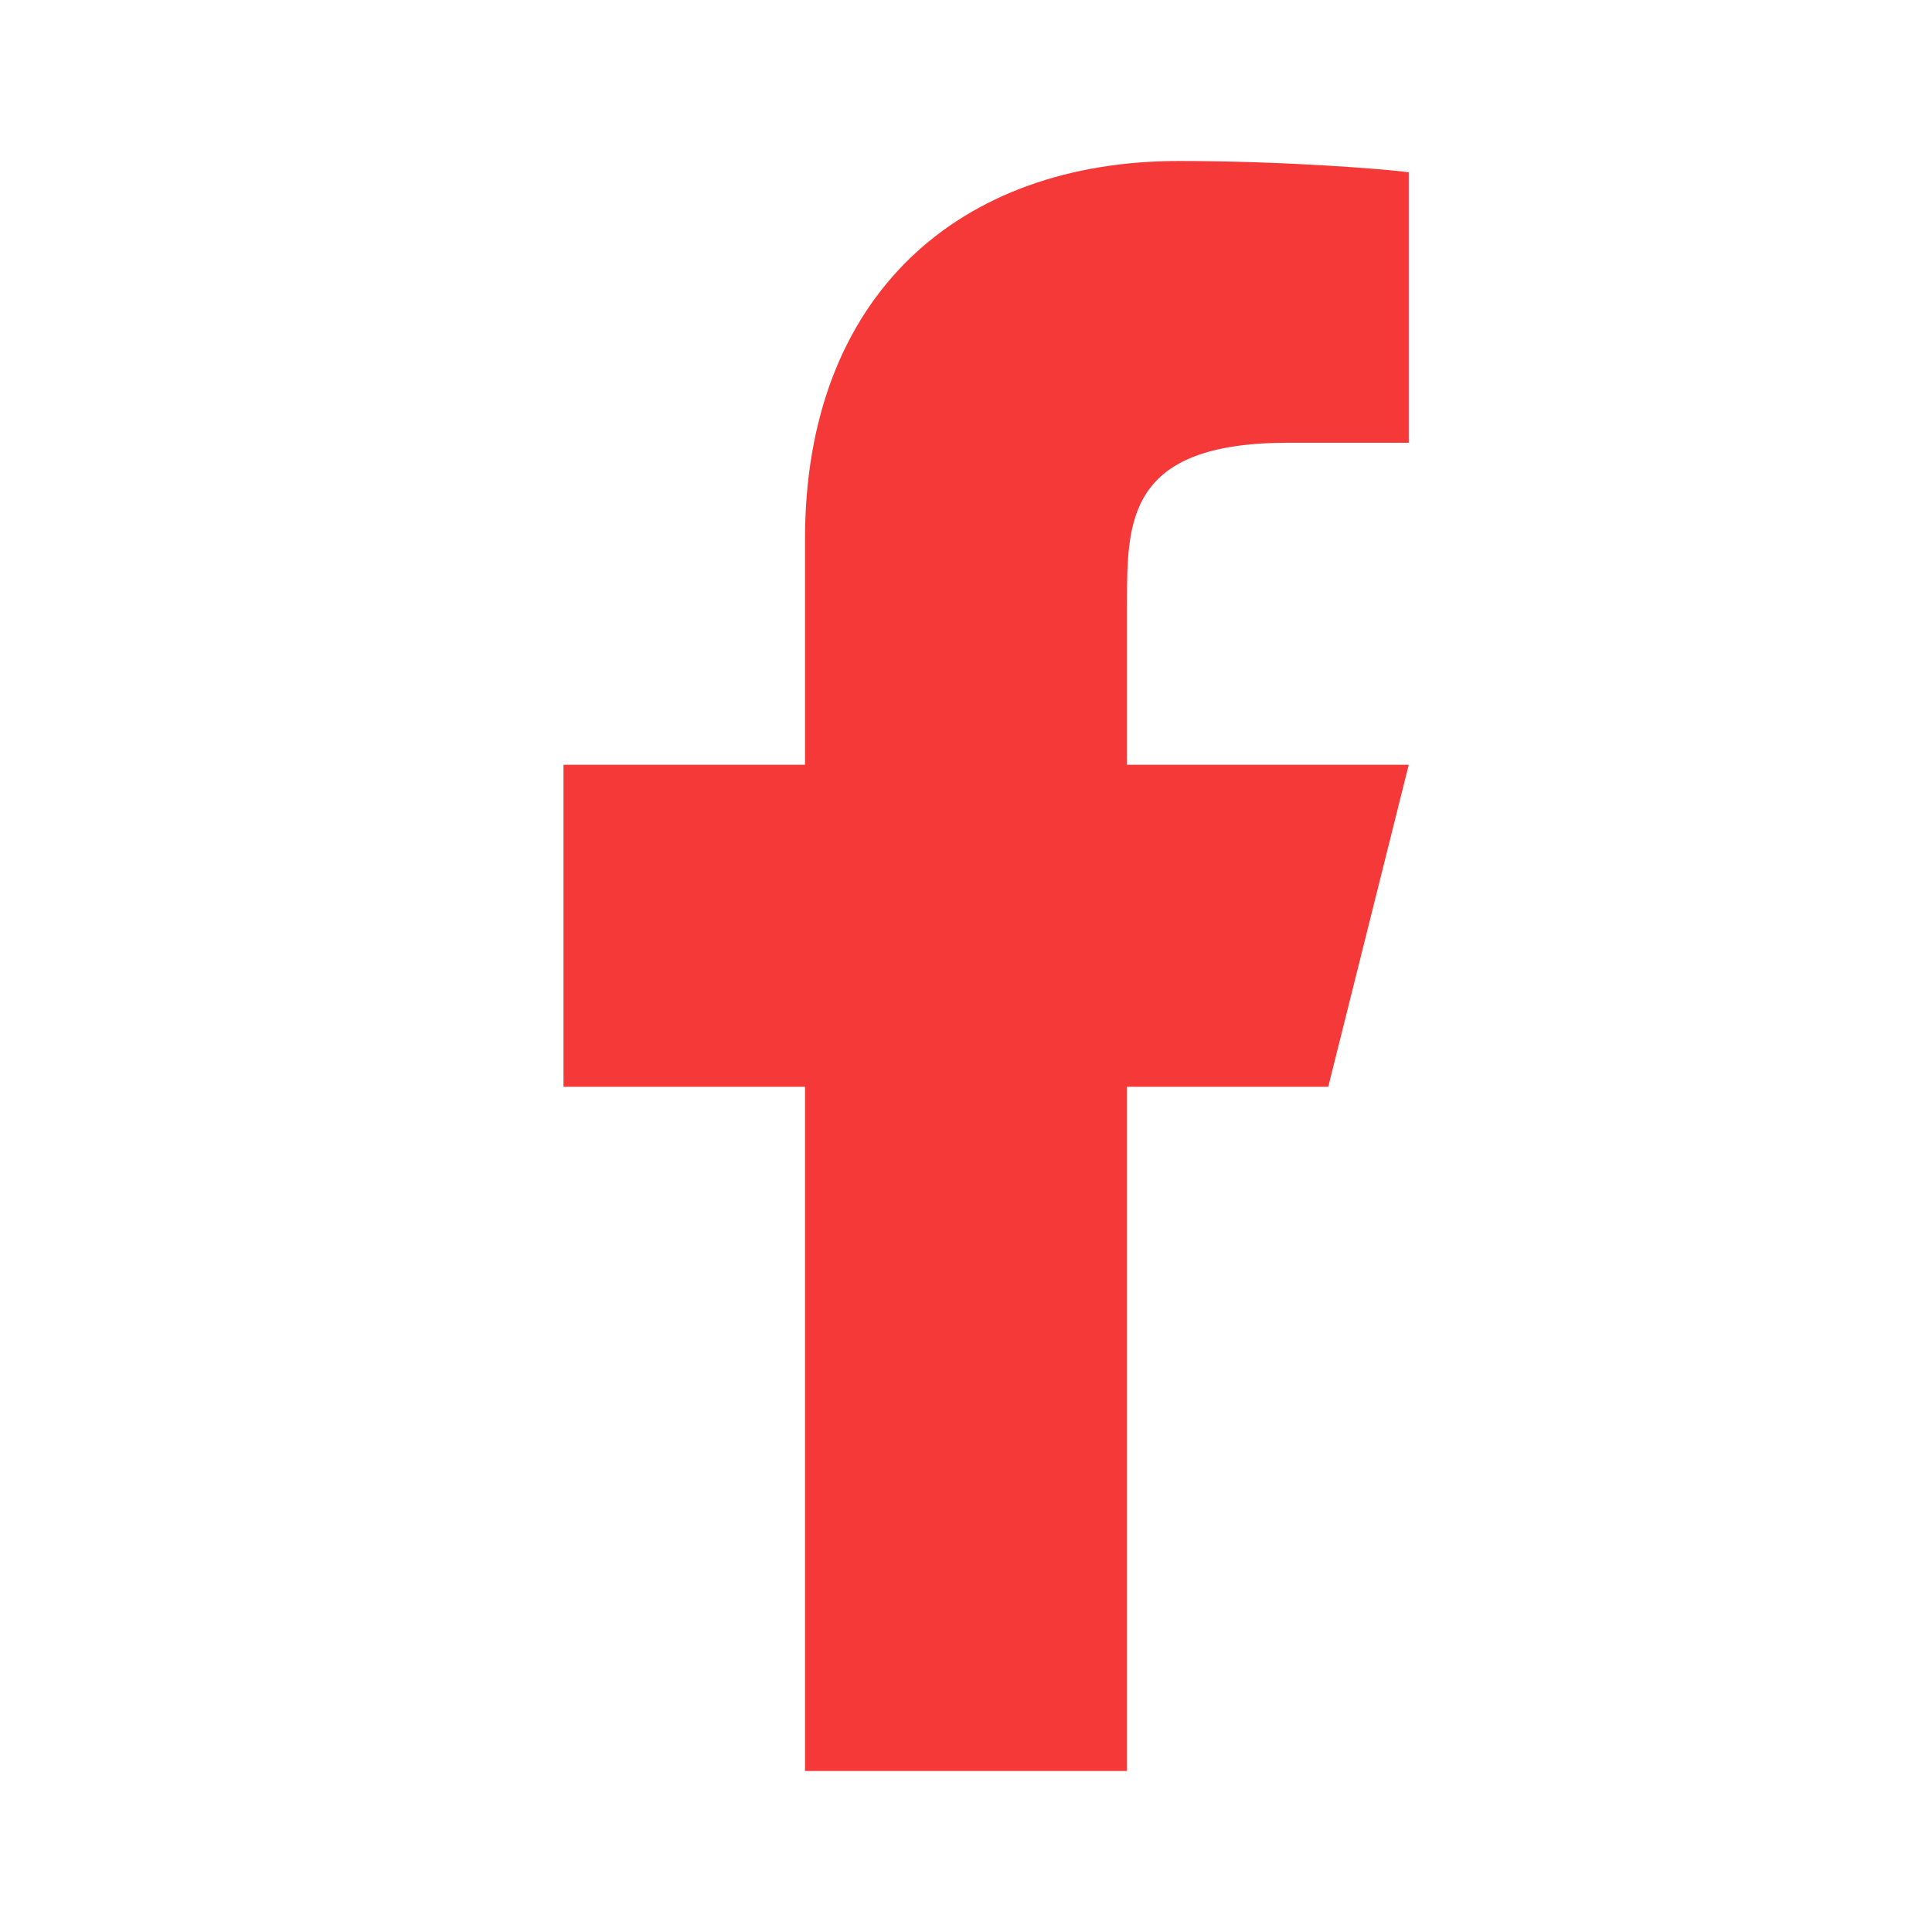
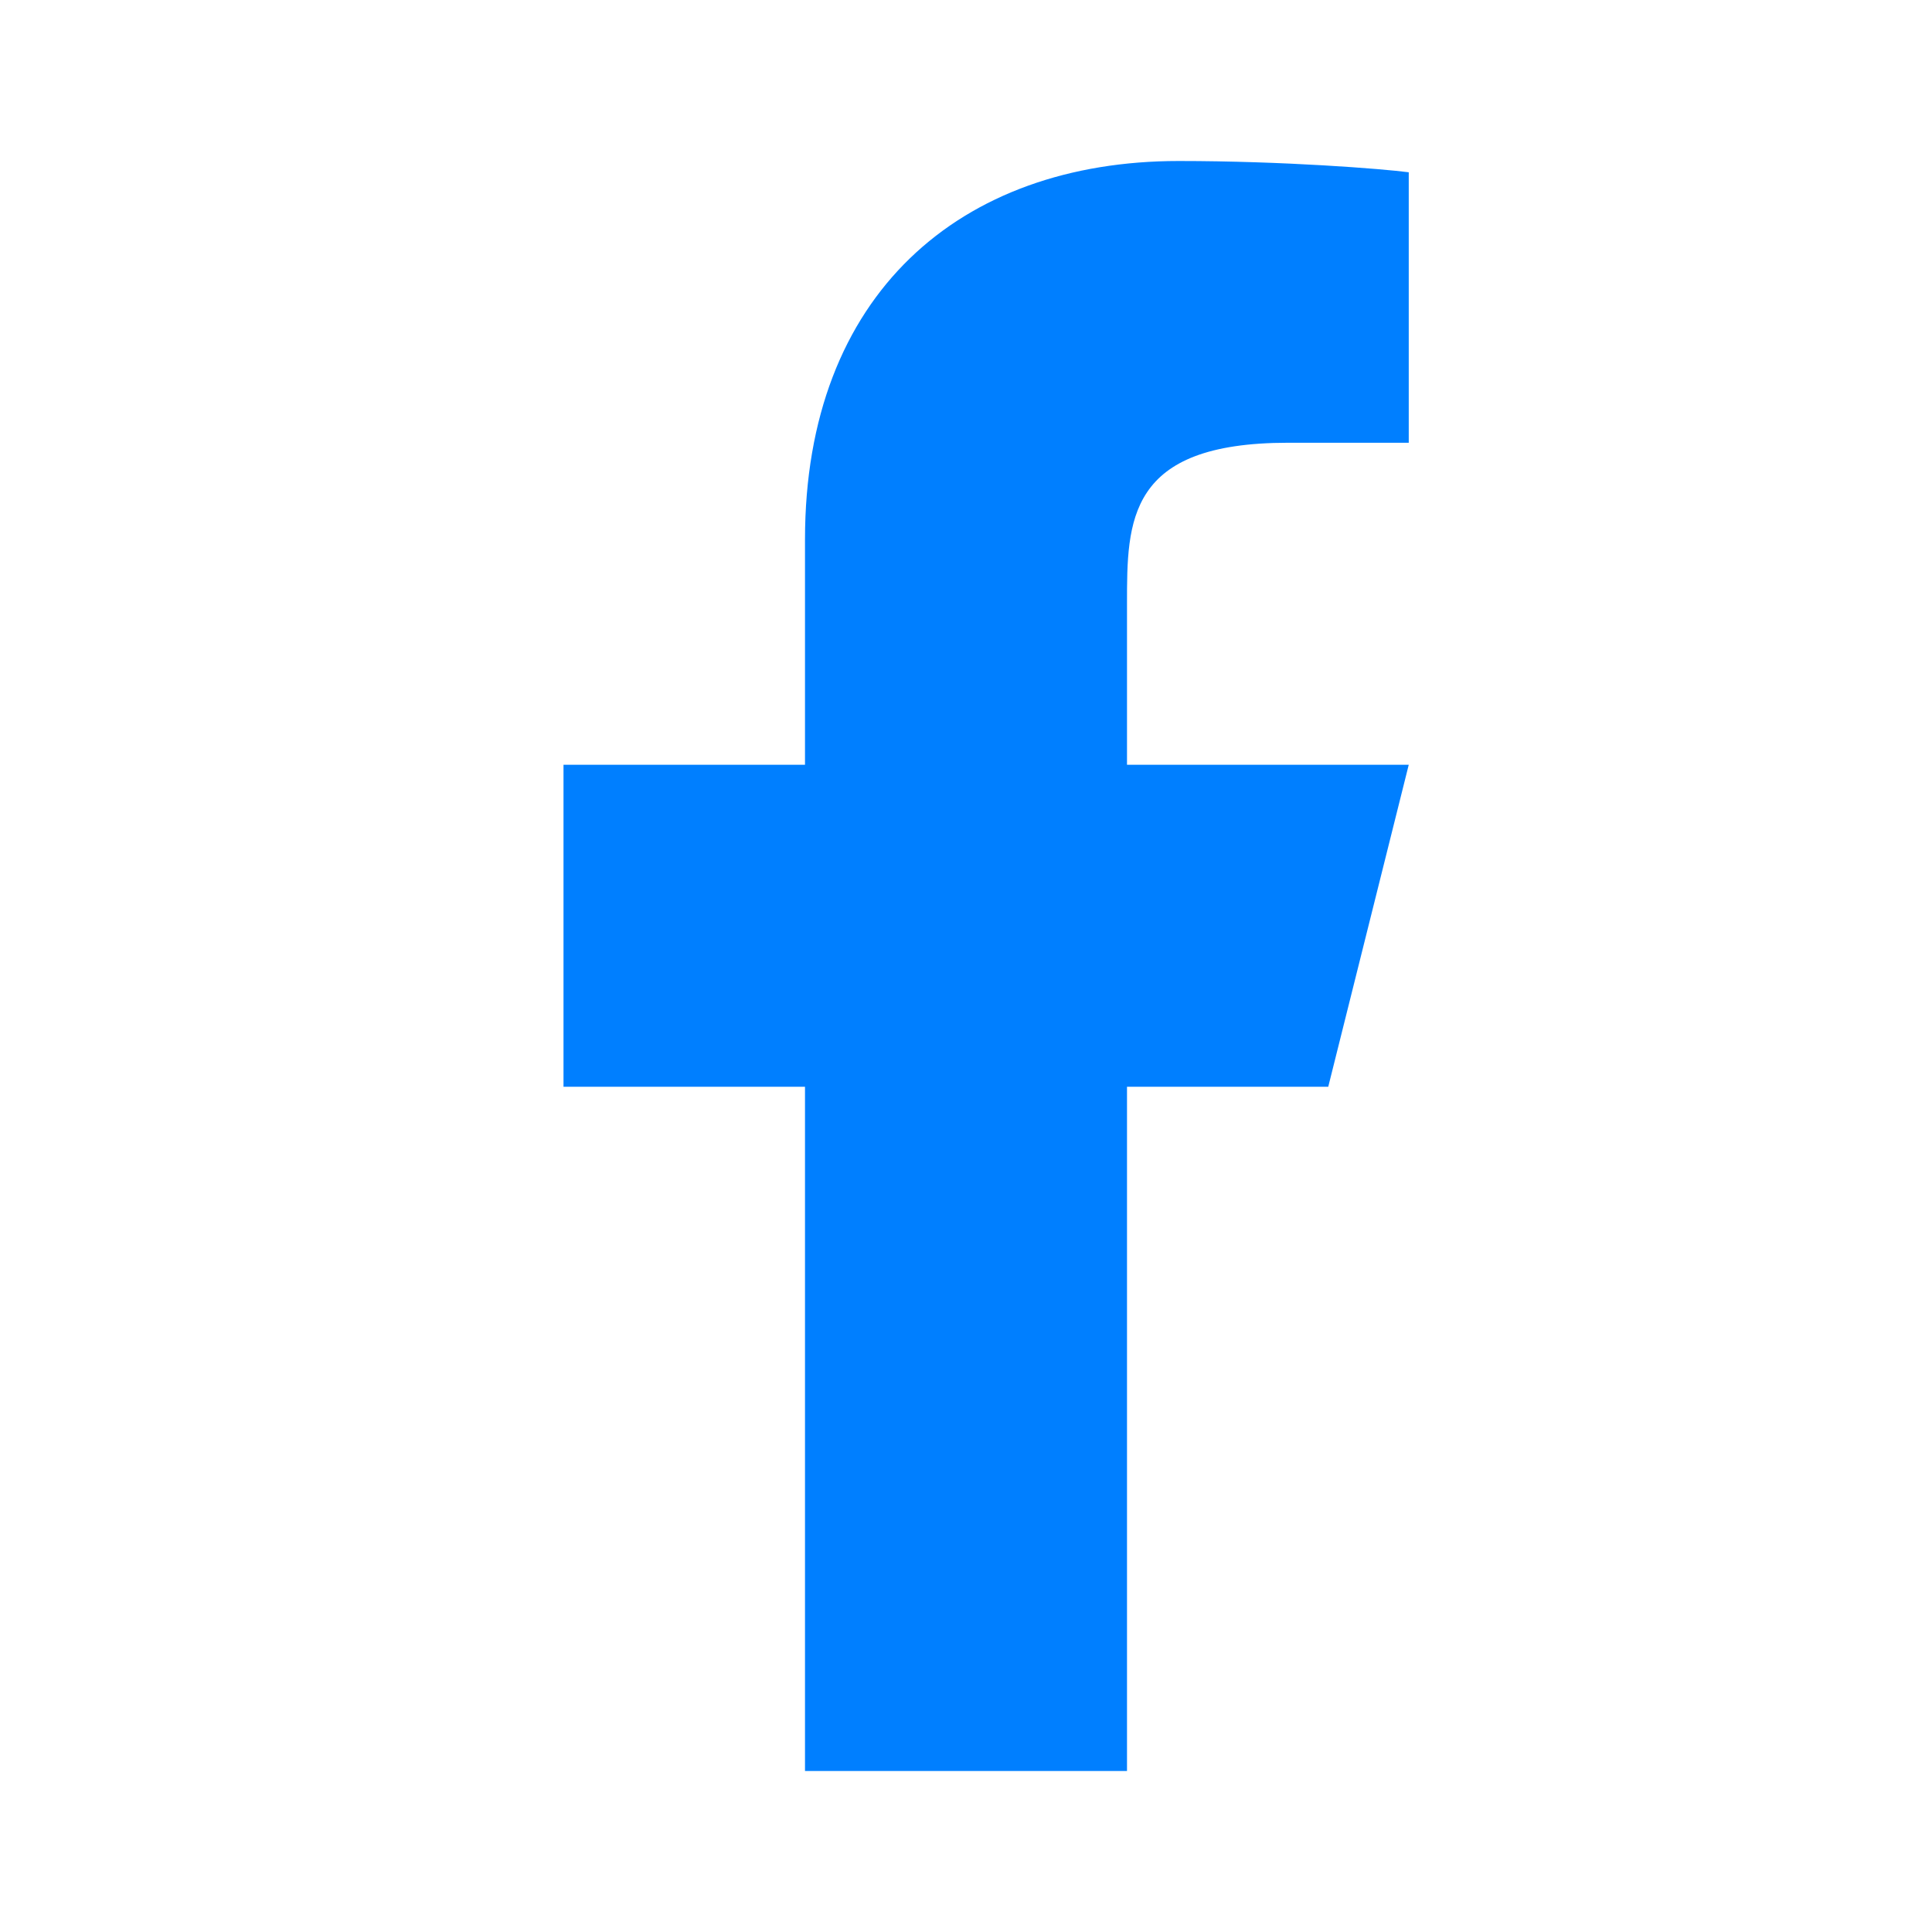
<svg xmlns="http://www.w3.org/2000/svg" viewBox="0 0 24 24" width="24" height="24">
  <path fill="none" d="M0 0h24v24H0z" />
-   <path d="M14 13.5h2.5l1-4H14v-2c0-1.03 0-2 2-2h1.5V2.14c-.326-.043-1.557-.14-2.857-.14C11.928 2 10 3.657 10 6.7v2.8H7v4h3V22h4v-8.5z" fill="rgba(245,56,56,1)" />
+   <path d="M14 13.5h2.5l1-4H14v-2c0-1.03 0-2 2-2h1.5V2.14c-.326-.043-1.557-.14-2.857-.14C11.928 2 10 3.657 10 6.7v2.8H7v4h3V22h4v-8.5z" fill="#007FFF" />
</svg>
